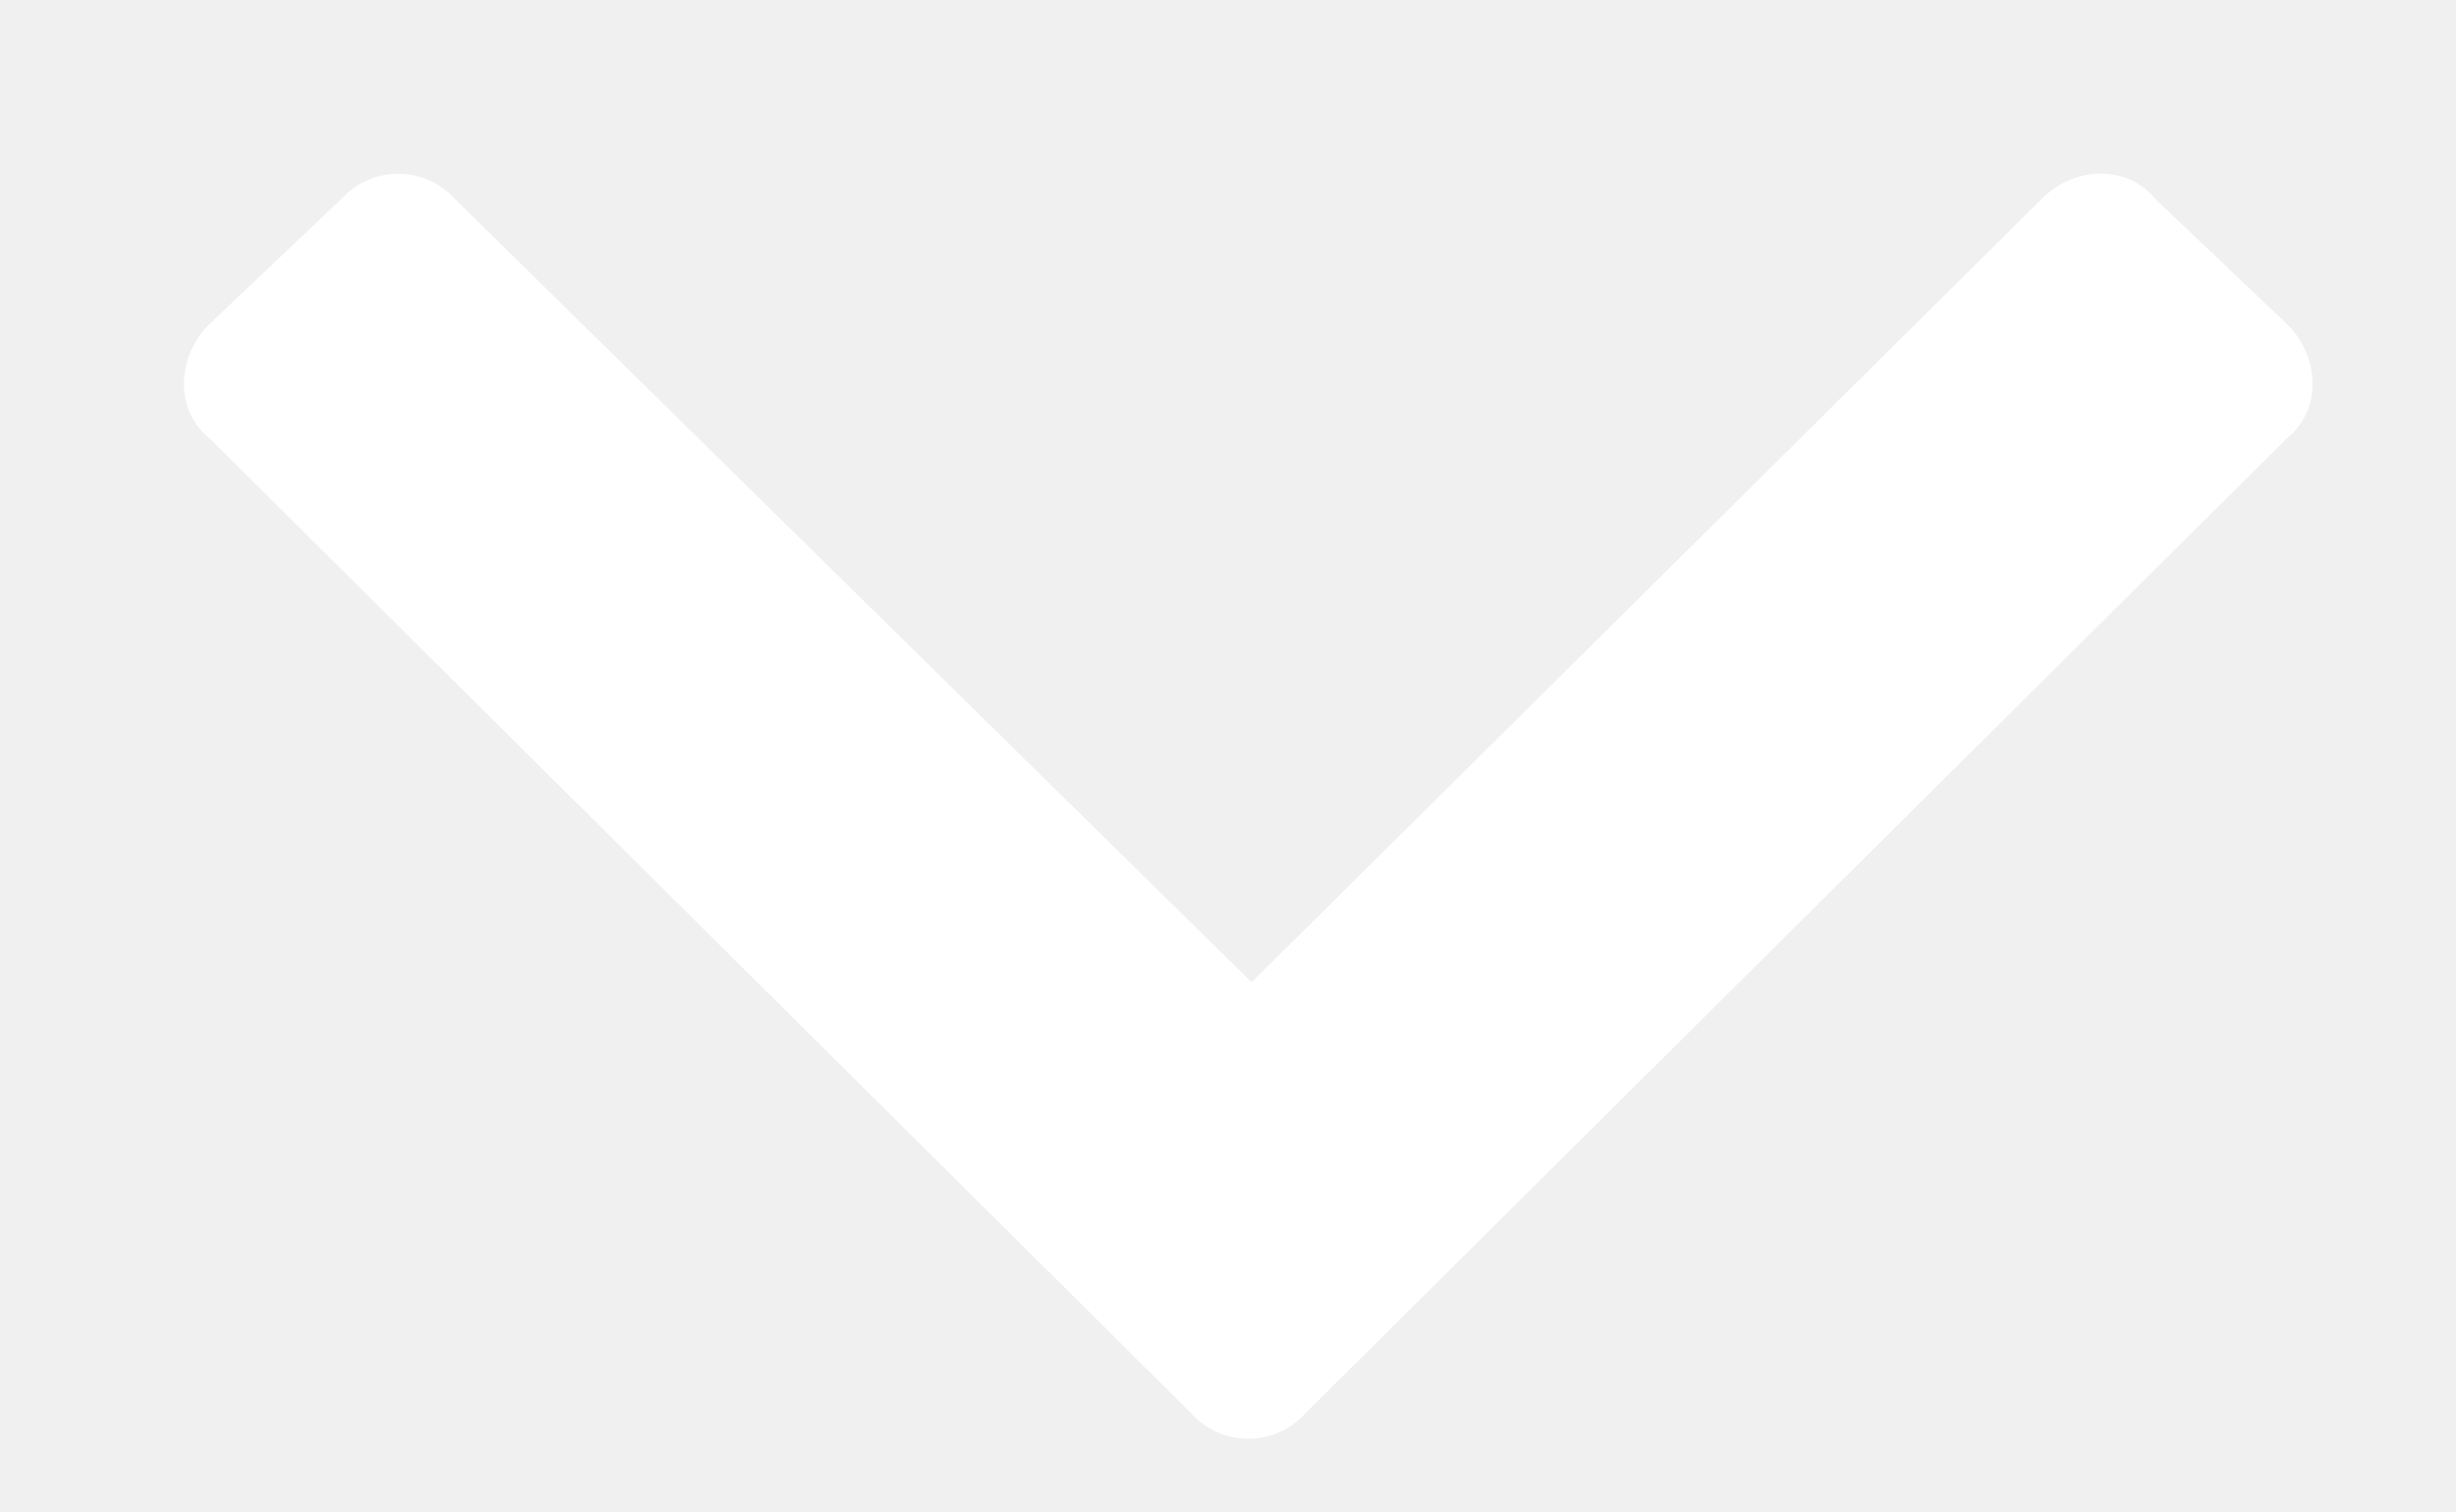
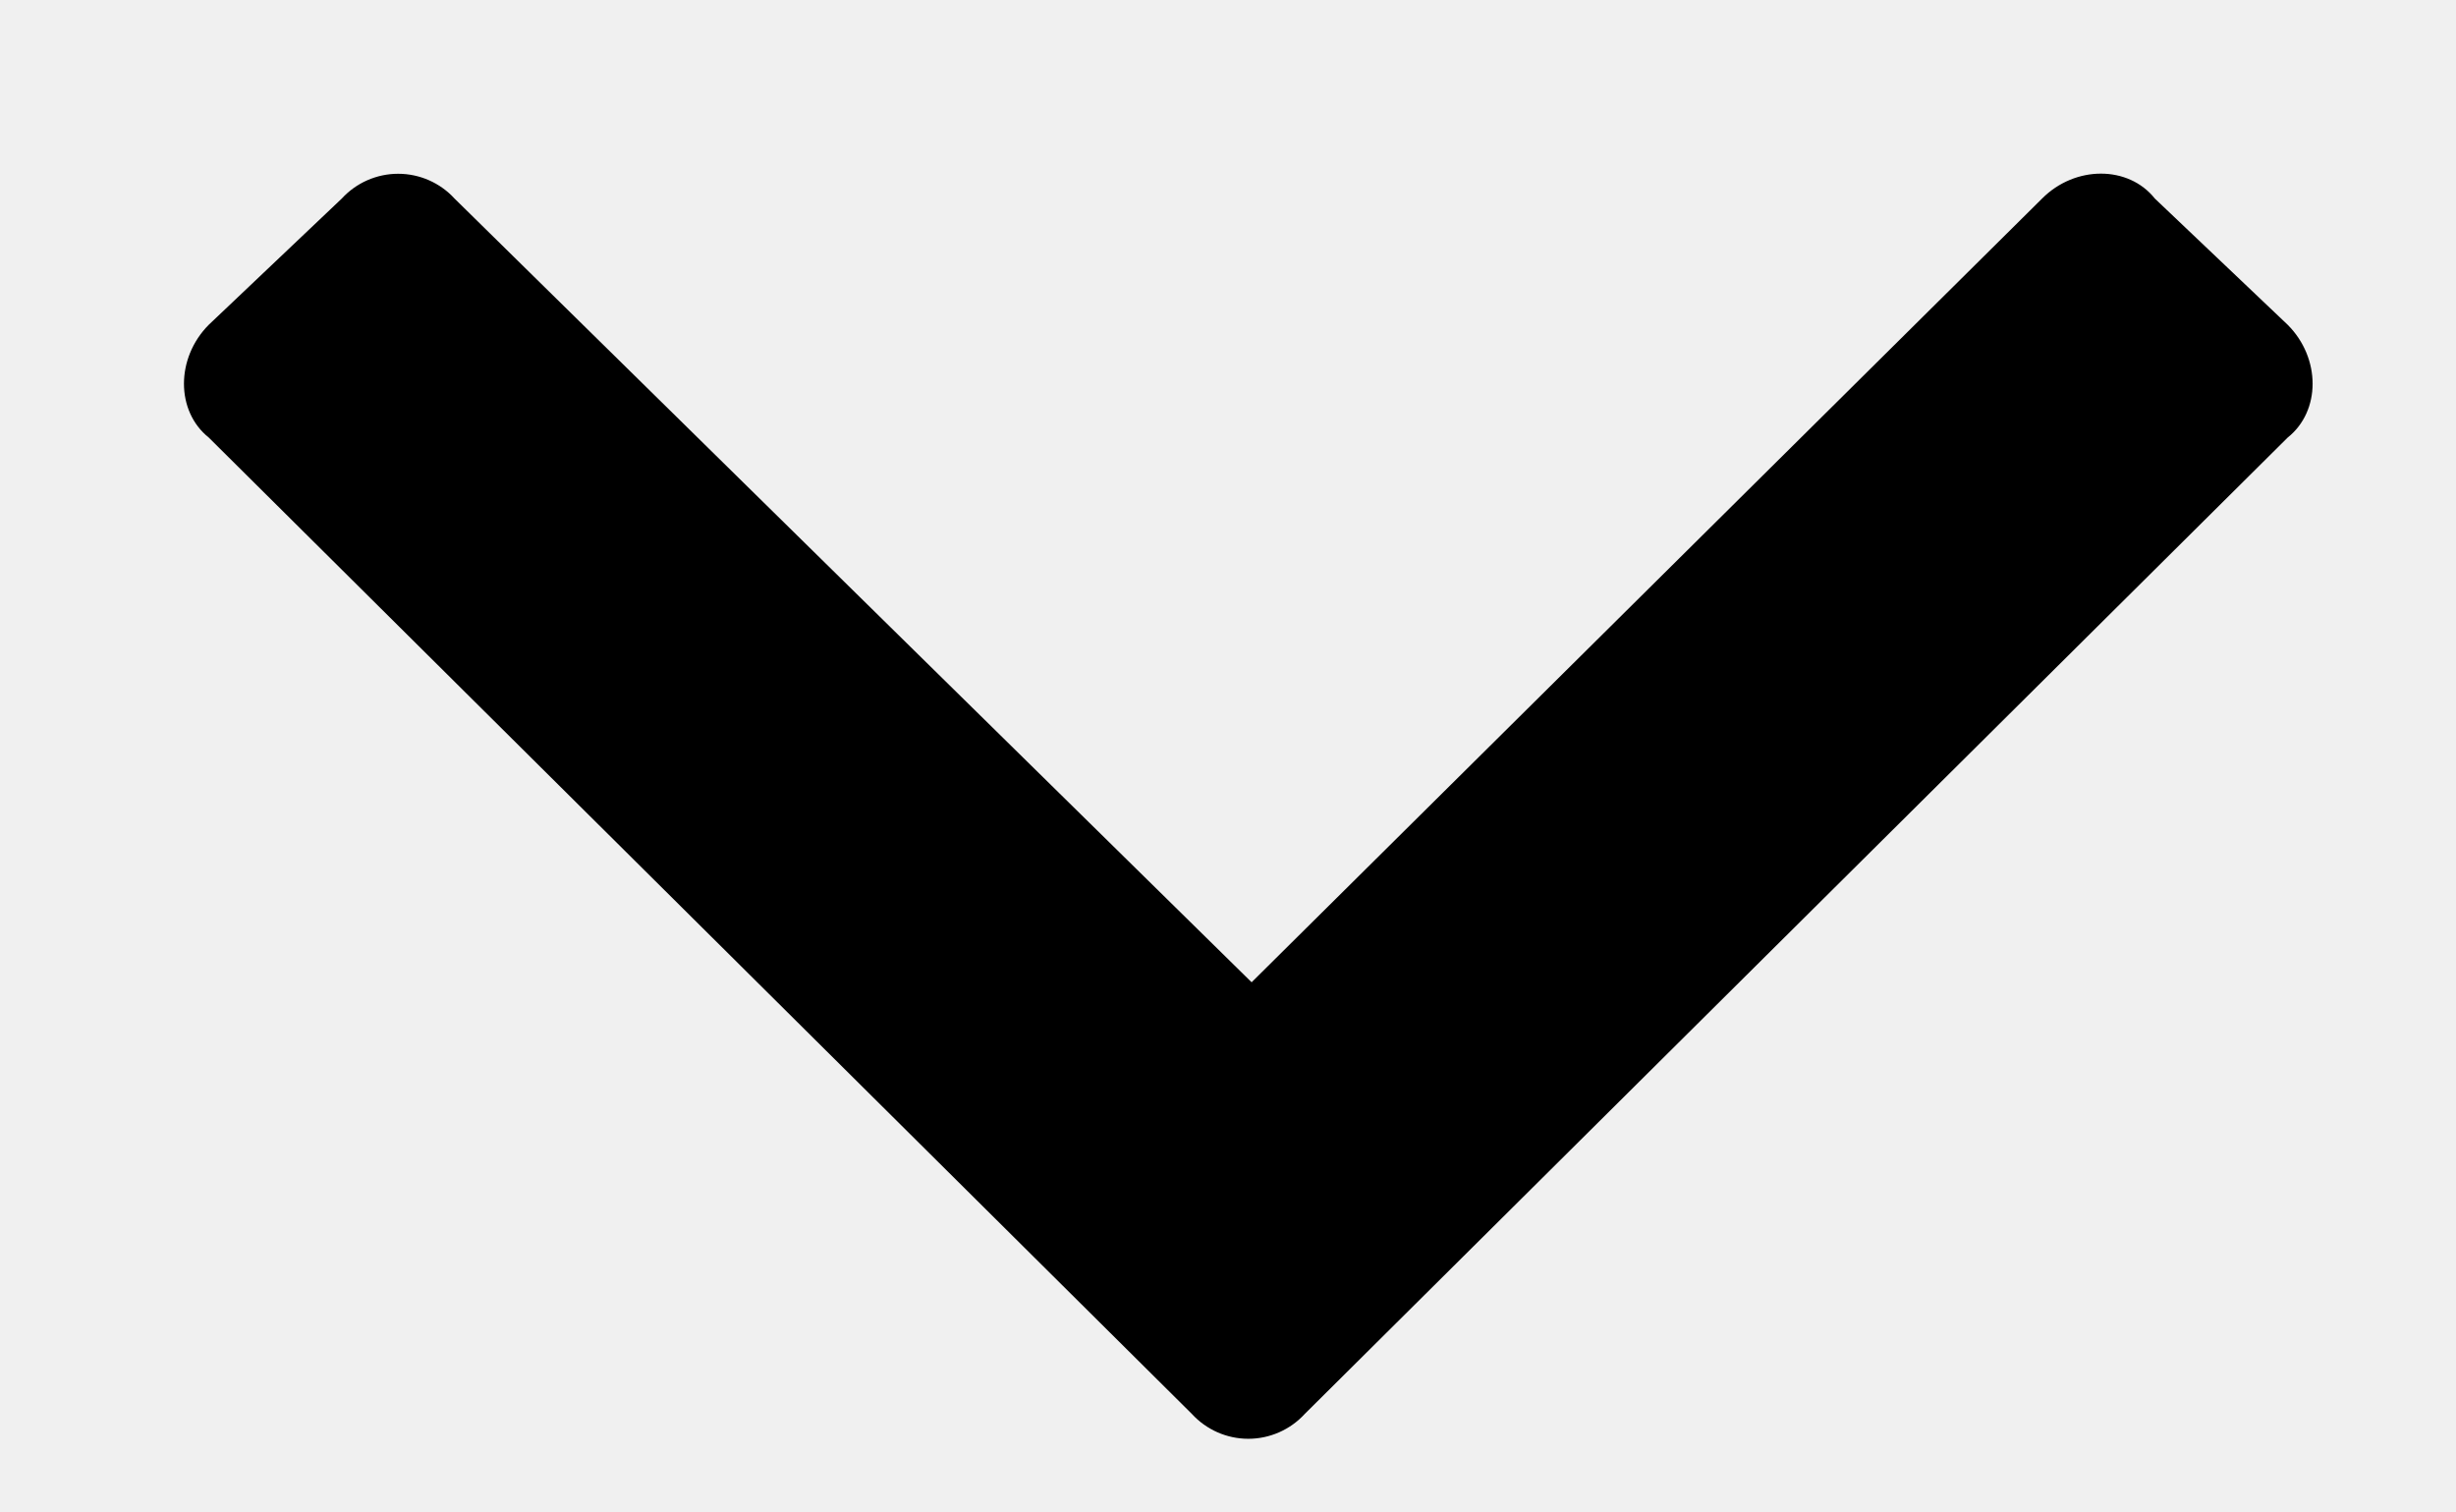
<svg xmlns="http://www.w3.org/2000/svg" width="13" height="8" fill="none" viewBox="0 0 13 8">
-   <path fill="#fff" d="M6.309 7.484 1.105 2.316c-.175-.14-.175-.421 0-.597l.704-.668a.405.405 0 0 1 .597 0l4.219 4.148 4.184-4.148c.175-.176.457-.176.597 0l.703.668c.176.176.176.457 0 .597L6.906 7.484a.405.405 0 0 1-.597 0Z" />
+   <path fill="currentColor" d="M6.309 7.484 1.105 2.316c-.175-.14-.175-.421 0-.597l.704-.668a.405.405 0 0 1 .597 0l4.219 4.148 4.184-4.148c.175-.176.457-.176.597 0l.703.668c.176.176.176.457 0 .597L6.906 7.484a.405.405 0 0 1-.597 0Z" />
</svg>
